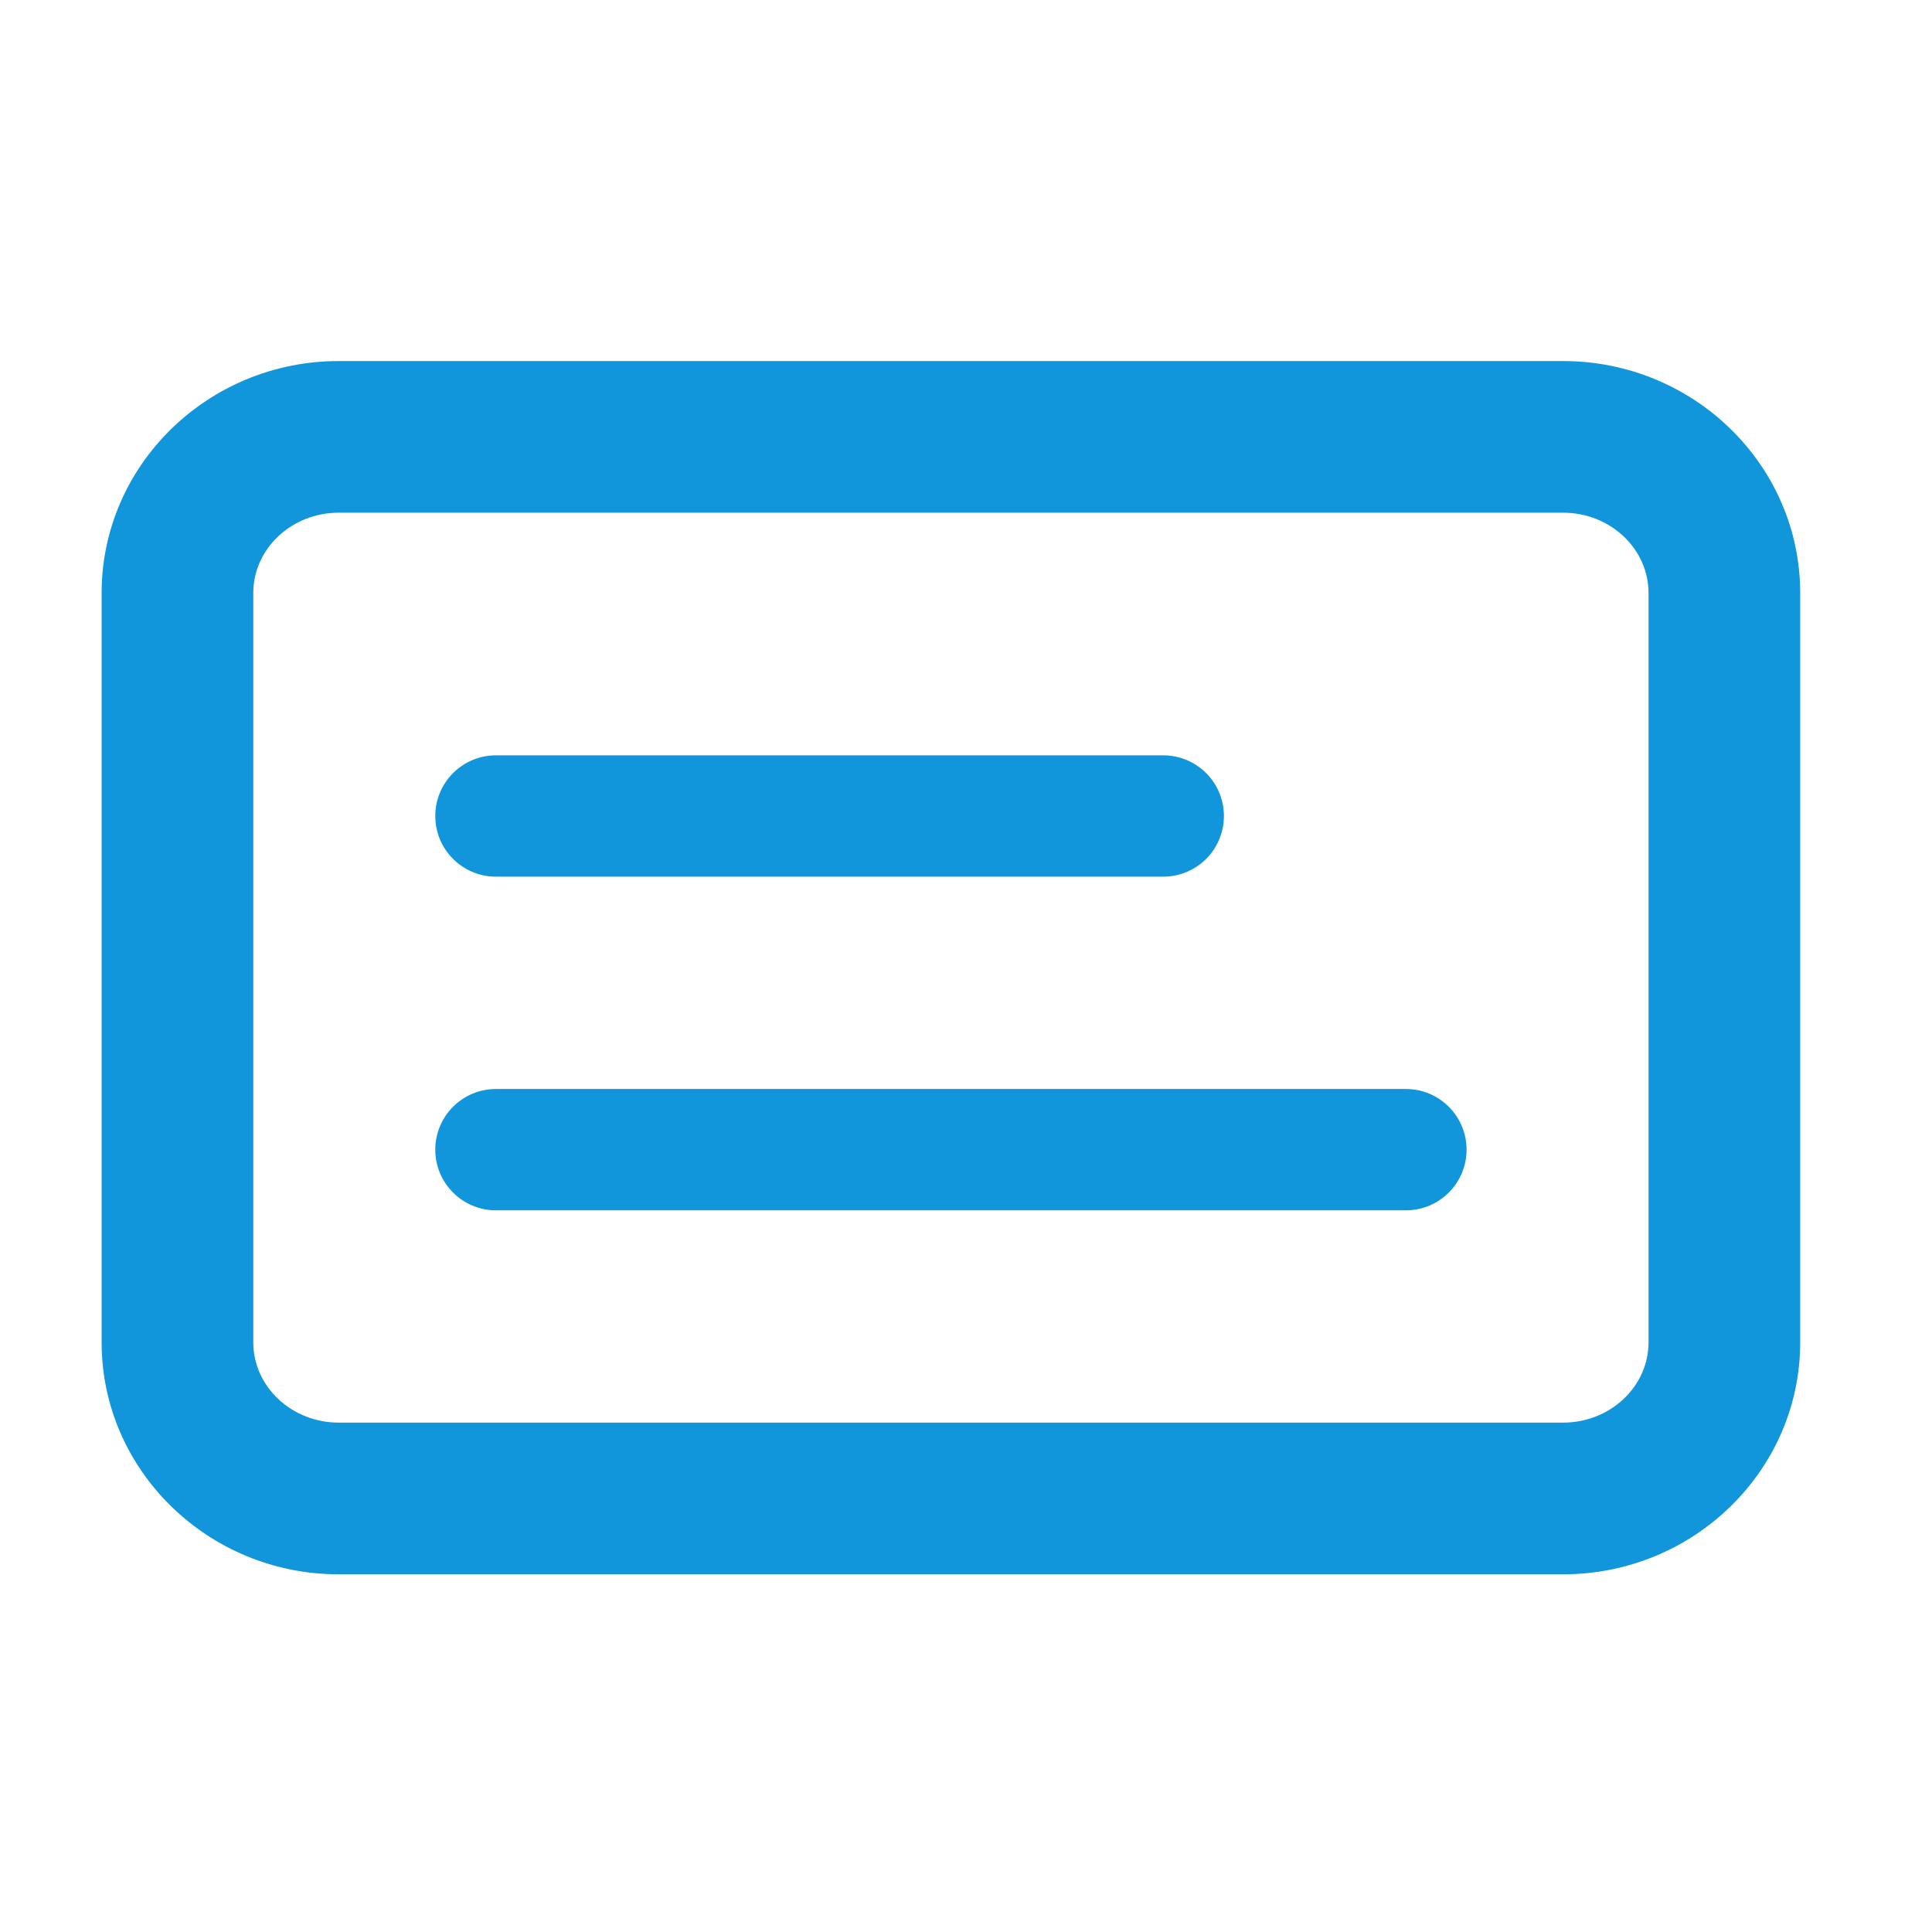
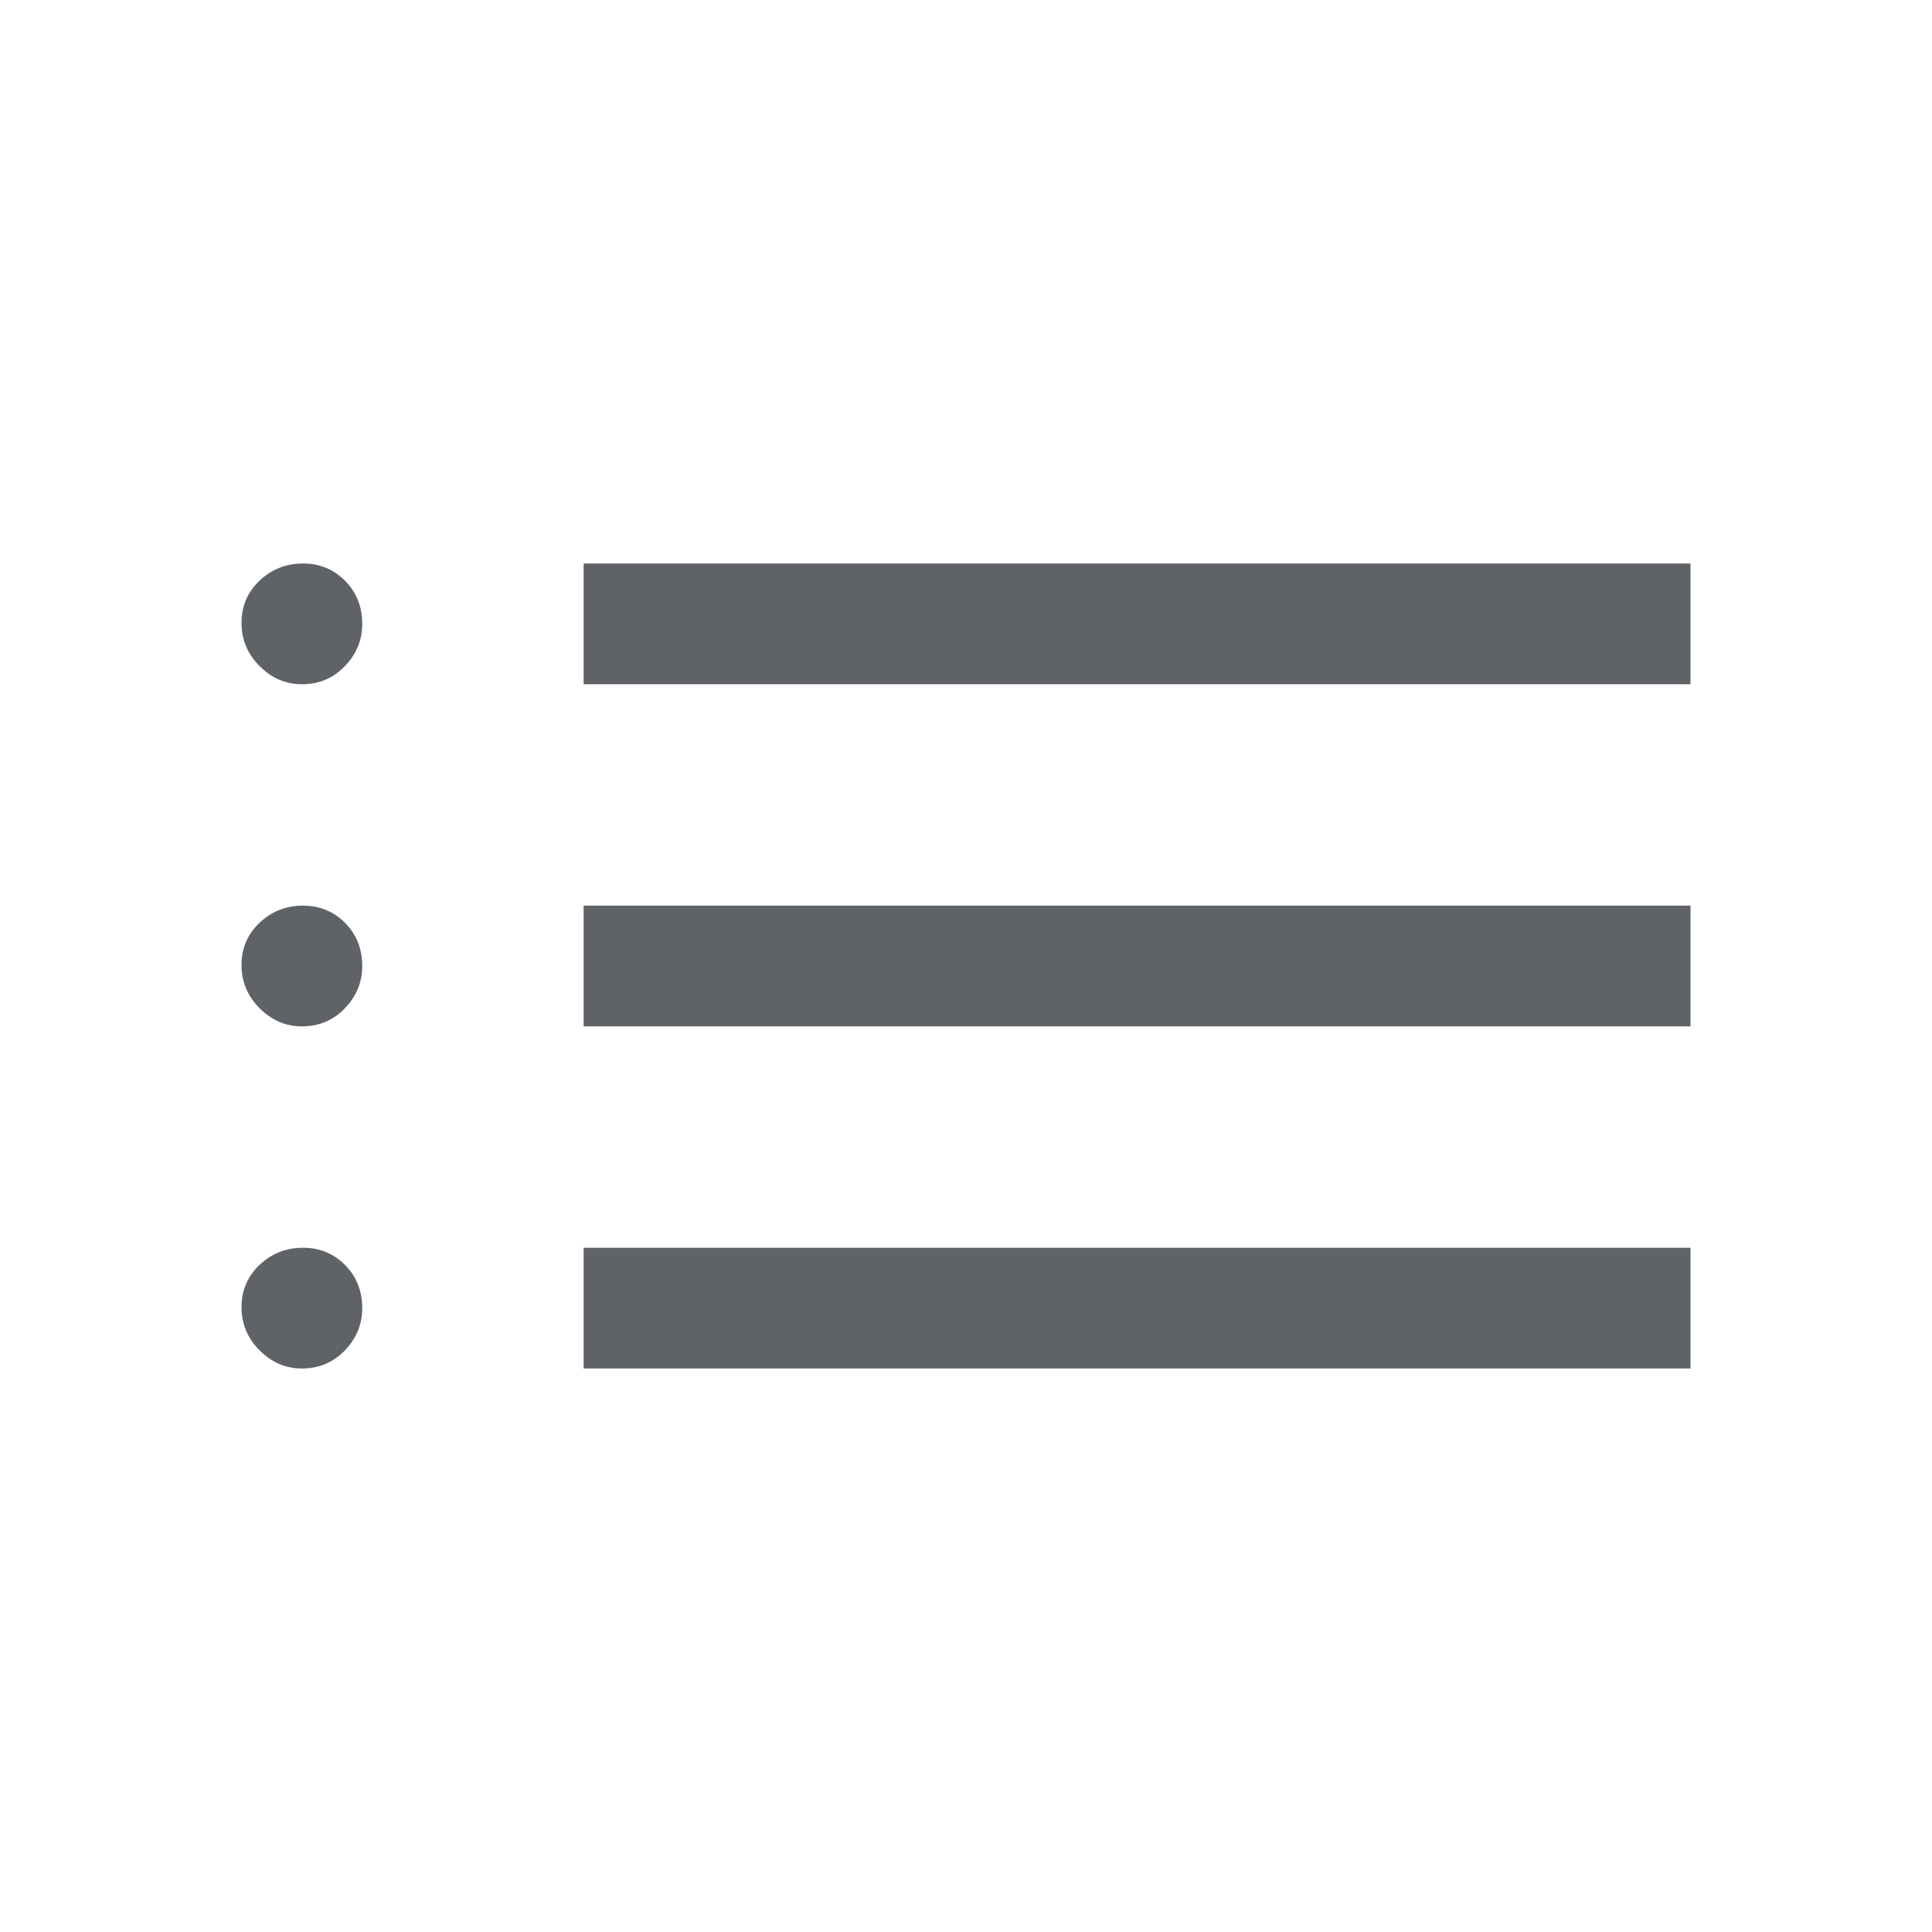
- <svg xmlns="http://www.w3.org/2000/svg" t="1724660473742" class="icon" viewBox="0 0 1024 1024" version="1.1" p-id="4295" width="200" height="200">
-   <path d="M828.483 834.416h-648.963c-69.29 0-125.655-55.159-125.655-122.921v-397.188c0-67.779 56.364-122.938 125.655-122.938h648.963c69.29 0 125.655 55.159 125.655 122.938v397.188c0.016 67.763-56.364 122.921-125.655 122.921z m-648.963-562.68c-24.967 0-45.272 19.099-45.272 42.555v397.188c0 23.456 20.321 42.539 45.272 42.539h648.963c24.967 0 45.272-19.099 45.272-42.539v-397.188c0-23.456-20.321-42.555-45.272-42.555h-648.963z" fill="#1296db" p-id="4296" />
-   <path d="M262.861 400.348h353.685a32.153 32.153 0 0 1 0 64.306h-353.685a32.153 32.153 0 1 1 0-64.306zM262.861 577.191h482.297a32.153 32.153 0 0 1 0 64.306h-482.297a32.153 32.153 0 1 1 0-64.306z" fill="#1296db" p-id="4297" />
+ <svg xmlns="http://www.w3.org/2000/svg" height="48px" viewBox="0 -960 960 960" width="48px" fill="#5f6368">
+   <path d="M290-620v-60h550v60H290Zm0 170v-60h550v60H290Zm0 170v-60h550v60H290ZM150-620q-12 0-21-9t-9-21.5q0-12.5 9-21t21.5-8.5q12.5 0 21 8.62 8.5 8.63 8.5 21.38 0 12-8.62 21-8.63 9-21.38 9Zm0 170q-12 0-21-9t-9-21.5q0-12.5 9-21t21.5-8.5q12.5 0 21 8.62 8.5 8.63 8.5 21.38 0 12-8.62 21-8.63 9-21.38 9Zm0 170q-12 0-21-9t-9-21.5q0-12.5 9-21t21.5-8.5q12.5 0 21 8.62 8.5 8.63 8.5 21.38 0 12-8.62 21-8.63 9-21.38 9Z" />
</svg>
